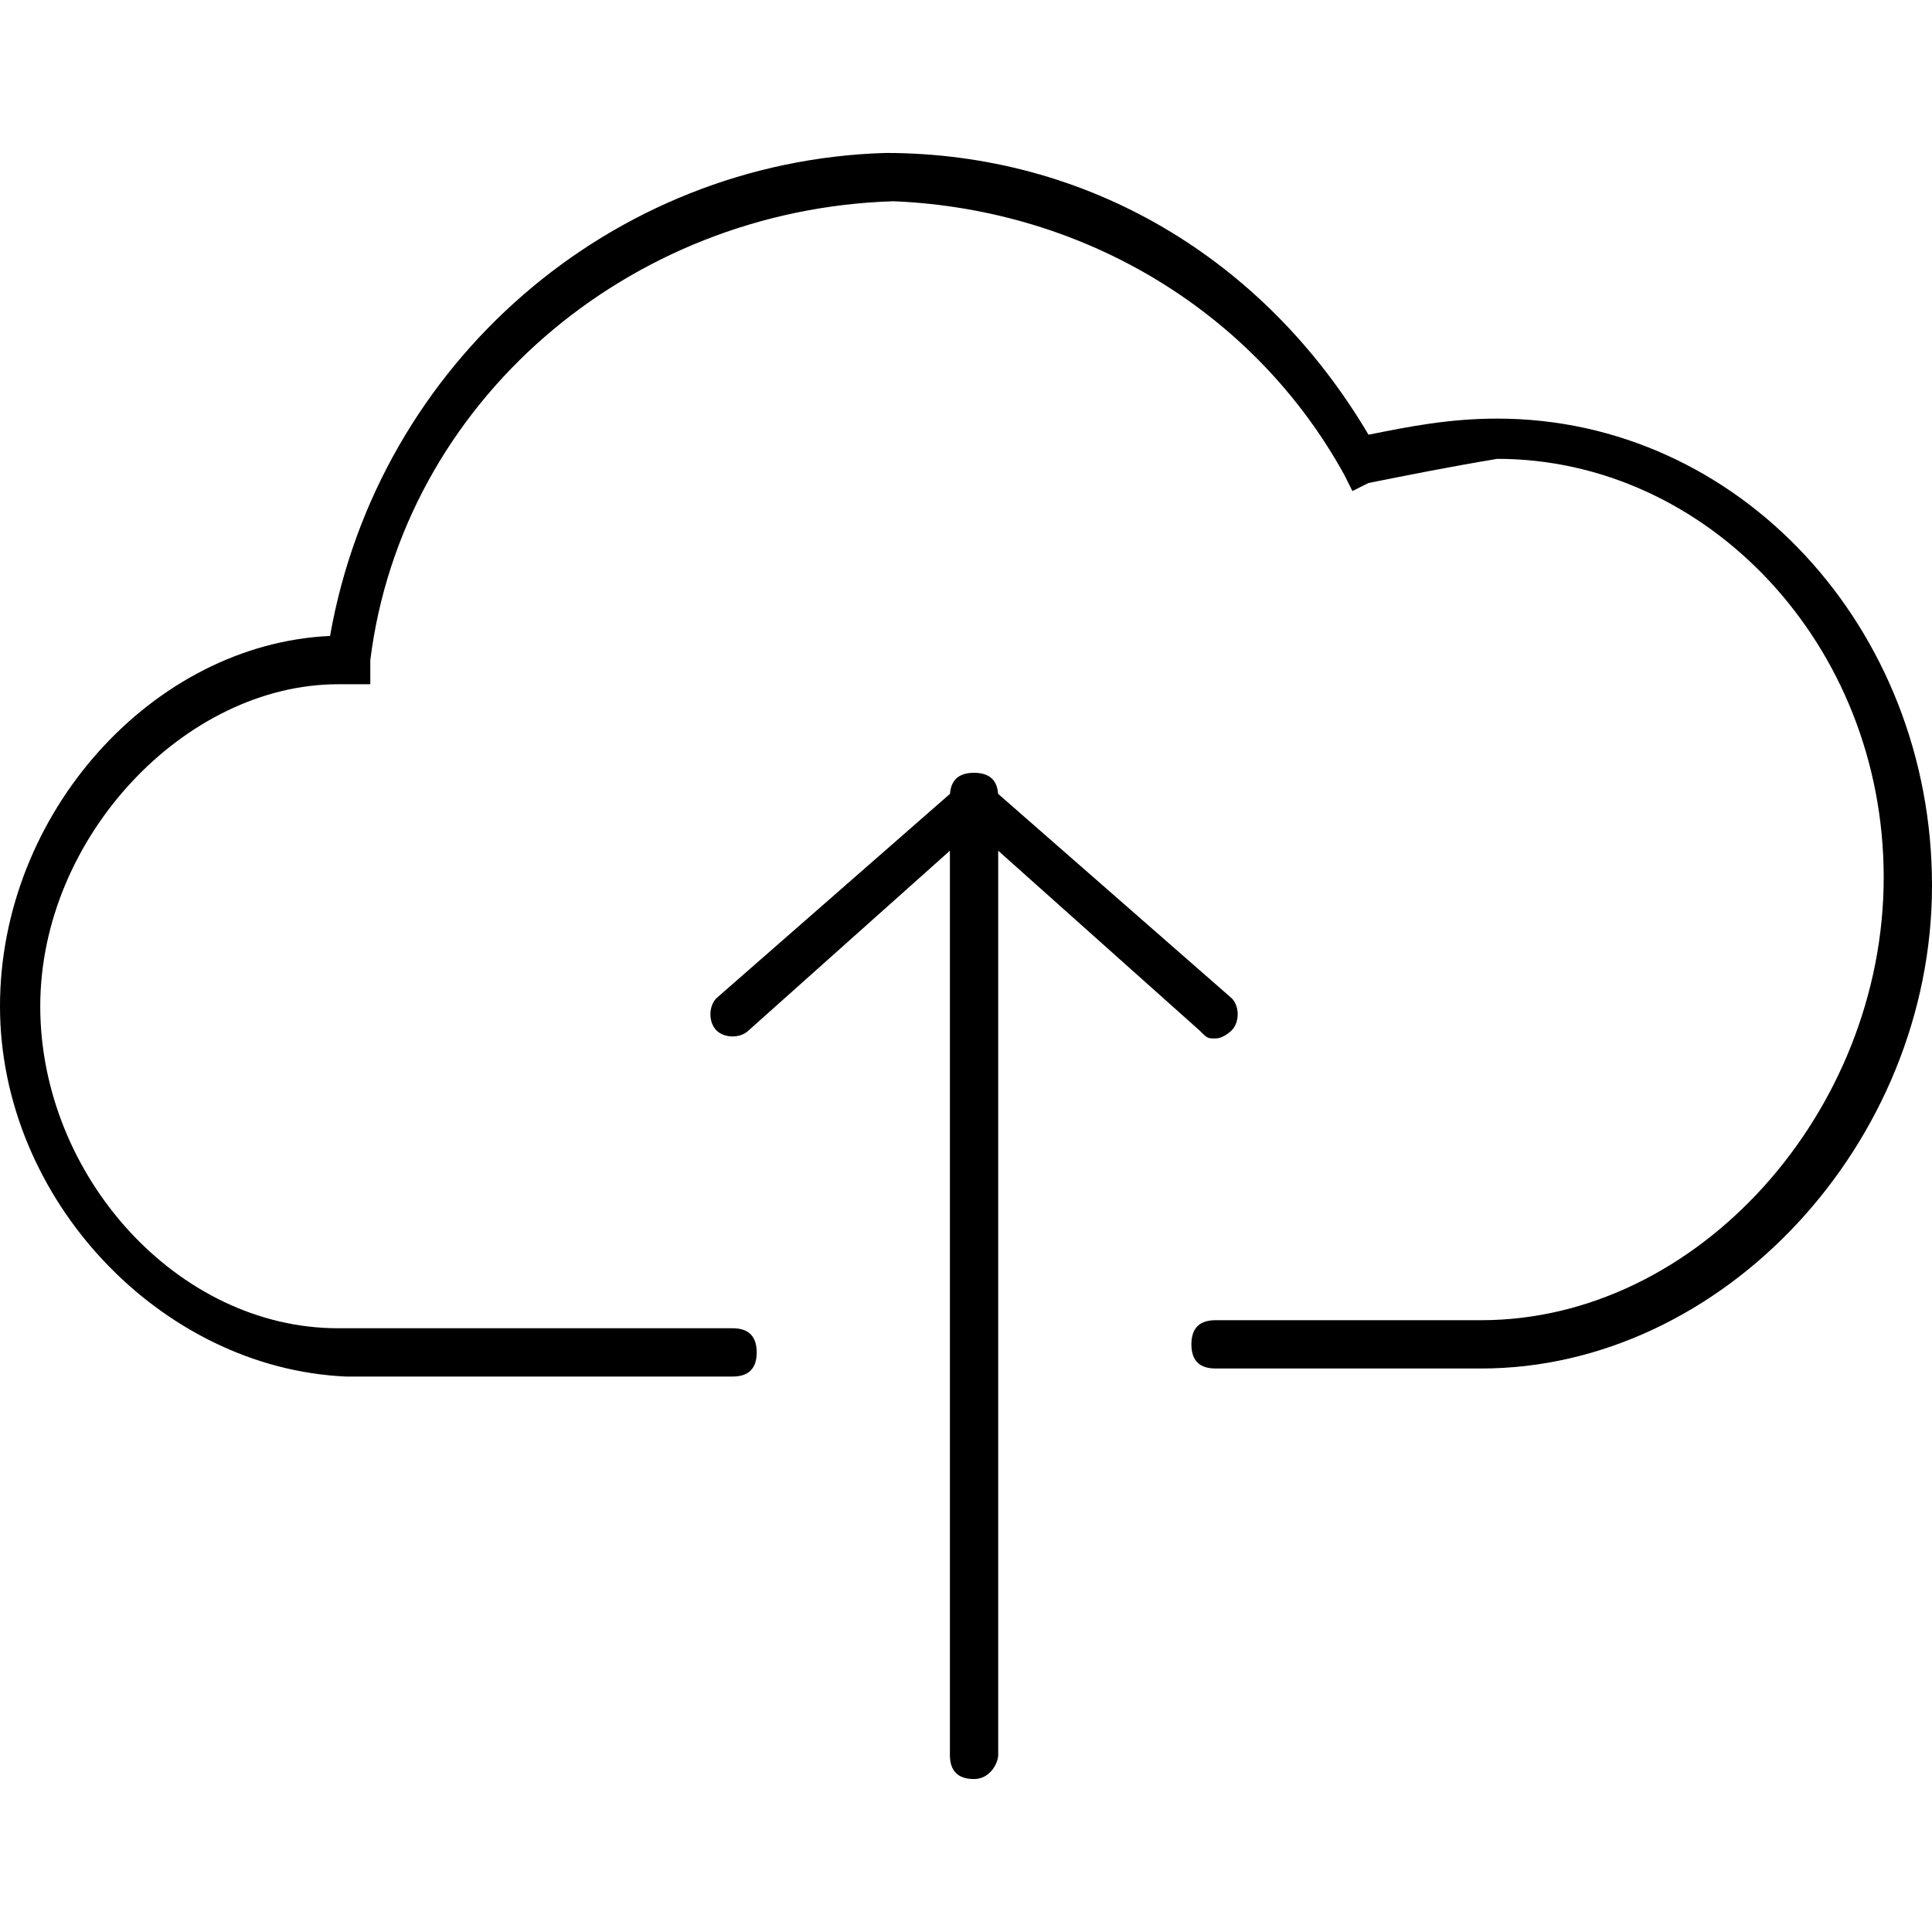
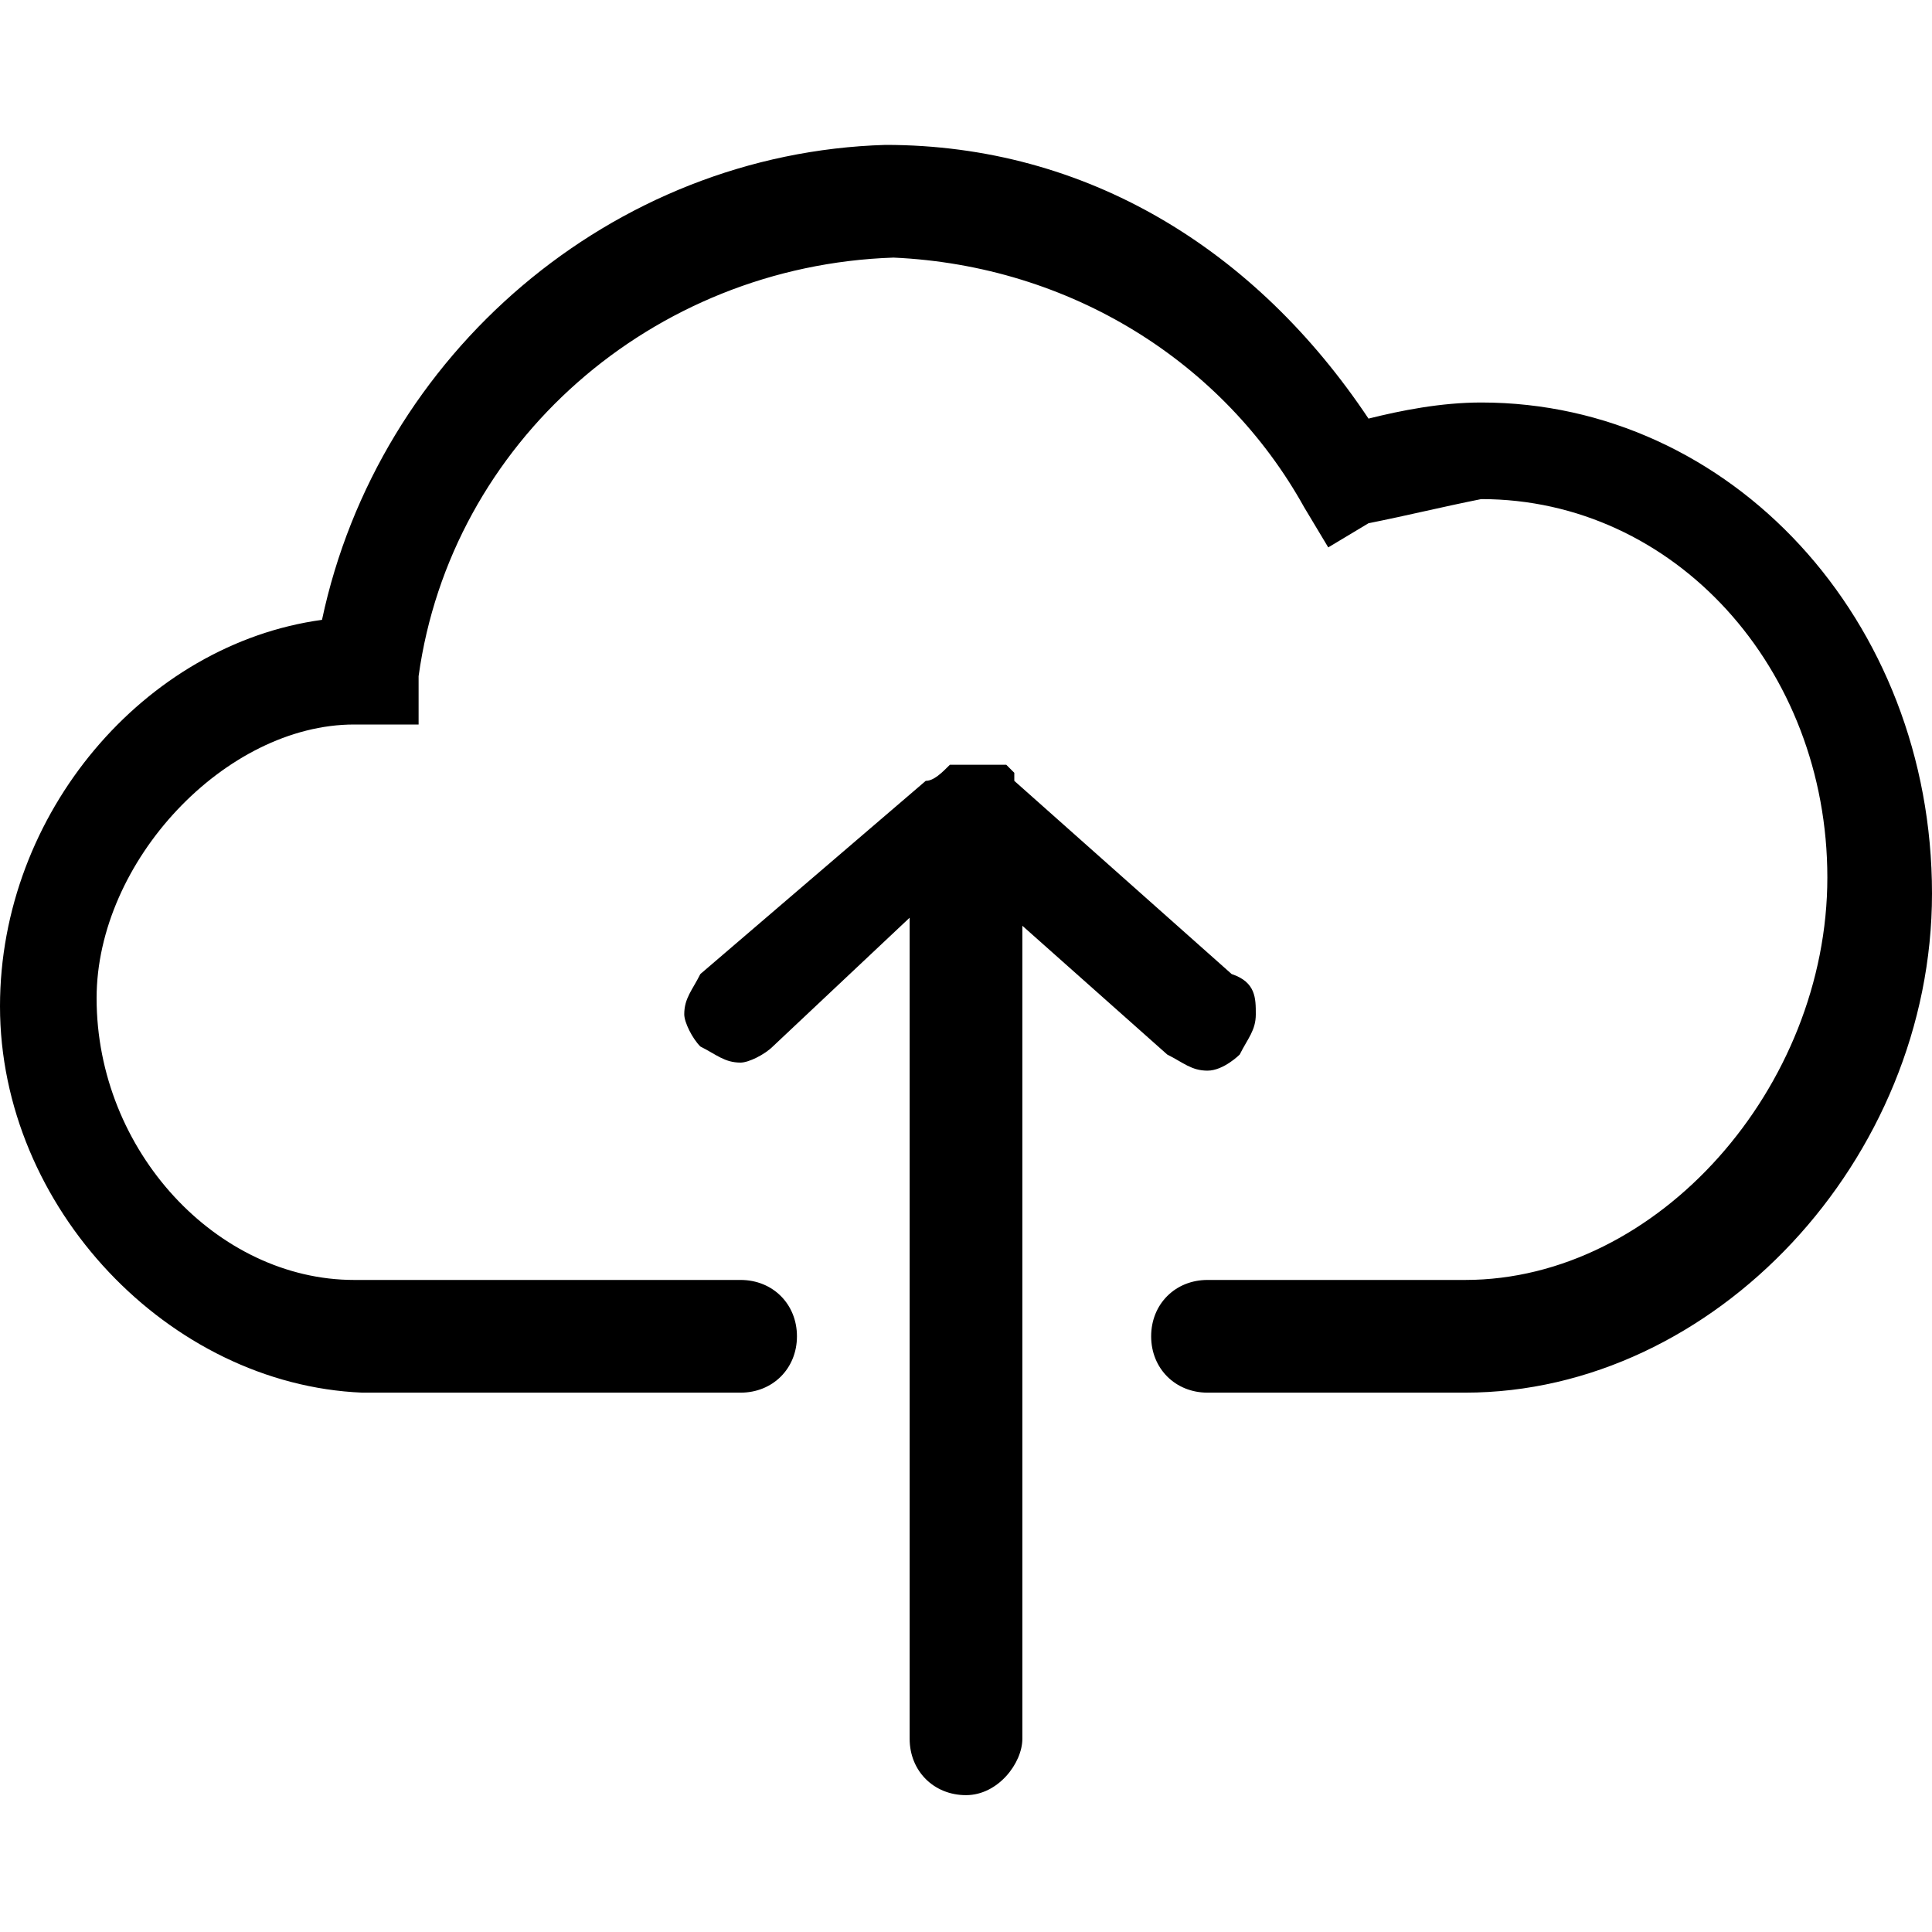
<svg xmlns="http://www.w3.org/2000/svg" version="1.1" id="Layer_1" x="0px" y="0px" viewBox="0 0 24 24" style="enable-background:new 0 0 24 24;" xml:space="preserve">
-   <path d="M18.4,17h-3.3c-0.2,0-0.3-0.1-0.3-0.3c0-0.2,0.1-0.3,0.3-0.3h3.3c2.7,0,5-2.6,5-5.5c0-2.9-2.2-5.2-4.8-5.2  C18,5.8,17.5,5.9,17,6l-0.2,0.1l-0.1-0.2c-1.1-2-3.2-3.3-5.6-3.4C7.8,2.6,5,5,4.6,8.2l0,0.3H4.3H4.2c-1.9,0-3.7,1.9-3.7,4  s1.7,4,3.7,4h4.9c0.2,0,0.3,0.1,0.3,0.3c0,0.2-0.1,0.3-0.3,0.3H4.3C2,17,0,14.9,0,12.5C0,10.1,1.9,8,4.1,7.9C4.7,4.5,7.6,2,11,1.9  c2.5,0,4.7,1.3,6,3.5c0.5-0.1,1-0.2,1.6-0.2c3,0,5.4,2.6,5.4,5.8C24,14.2,21.4,17,18.4,17z M12.1,22.1c-0.2,0-0.3-0.1-0.3-0.3V9.9  c0-0.2,0.1-0.3,0.3-0.3c0.2,0,0.3,0.1,0.3,0.3v11.9C12.4,21.9,12.3,22.1,12.1,22.1z M15.1,12.9c-0.1,0-0.1,0-0.2-0.1l-2.8-2.5  l-2.8,2.5c-0.1,0.1-0.3,0.1-0.4,0c-0.1-0.1-0.1-0.3,0-0.4l3.2-2.8l3.2,2.8c0.1,0.1,0.1,0.3,0,0.4C15.3,12.8,15.2,12.9,15.1,12.9z" />
+   <path d="M15.6,12.6c0,0.2-0.1,0.3-0.2,0.5c0,0-0.2,0.2-0.4,0.2c-0.2,0-0.3-0.1-0.5-0.2l-1.8-1.6v10.1c0,0.3-0.3,0.7-0.7,0.7  c-0.4,0-0.7-0.3-0.7-0.7V11.4L9.6,13c-0.1,0.1-0.3,0.2-0.4,0.2c0,0,0,0,0,0c-0.2,0-0.3-0.1-0.5-0.2c-0.1-0.1-0.2-0.3-0.2-0.4  c0-0.2,0.1-0.3,0.2-0.5l2.8-2.4l0,0c0.1,0,0.2-0.1,0.3-0.2l0,0h0.7c0,0,0.1,0.1,0.1,0.1l0,0.1l2.7,2.4  C15.6,12.2,15.6,12.4,15.6,12.6z M15,12.9L15,12.9L15,12.9L15,12.9z M18.4,5c-0.5,0-1,0.1-1.4,0.2c-1.4-2.1-3.5-3.4-6-3.4  C7.6,1.9,4.7,4.4,4,7.7c-2.2,0.3-4,2.4-4,4.8c0,2.5,2.1,4.7,4.5,4.8h4.7c0.4,0,0.7-0.3,0.7-0.7c0-0.4-0.3-0.7-0.7-0.7H4.4  c-1.7,0-3.2-1.6-3.2-3.5C1.2,10.7,2.8,9,4.4,9h0.8l0-0.6c0.4-2.9,2.9-5.1,5.9-5.2c2.2,0.1,4.1,1.3,5.1,3.1l0.3,0.5L17,6.5  c0.5-0.1,0.9-0.2,1.4-0.3c2.4,0,4.3,2.1,4.3,4.7c0,2.6-2.1,5-4.5,5H15c-0.4,0-0.7,0.3-0.7,0.7c0,0.4,0.3,0.7,0.7,0.7h3.2  c3.1,0,5.8-2.9,5.8-6.2C24,7.7,21.5,5,18.4,5z" />
</svg>
